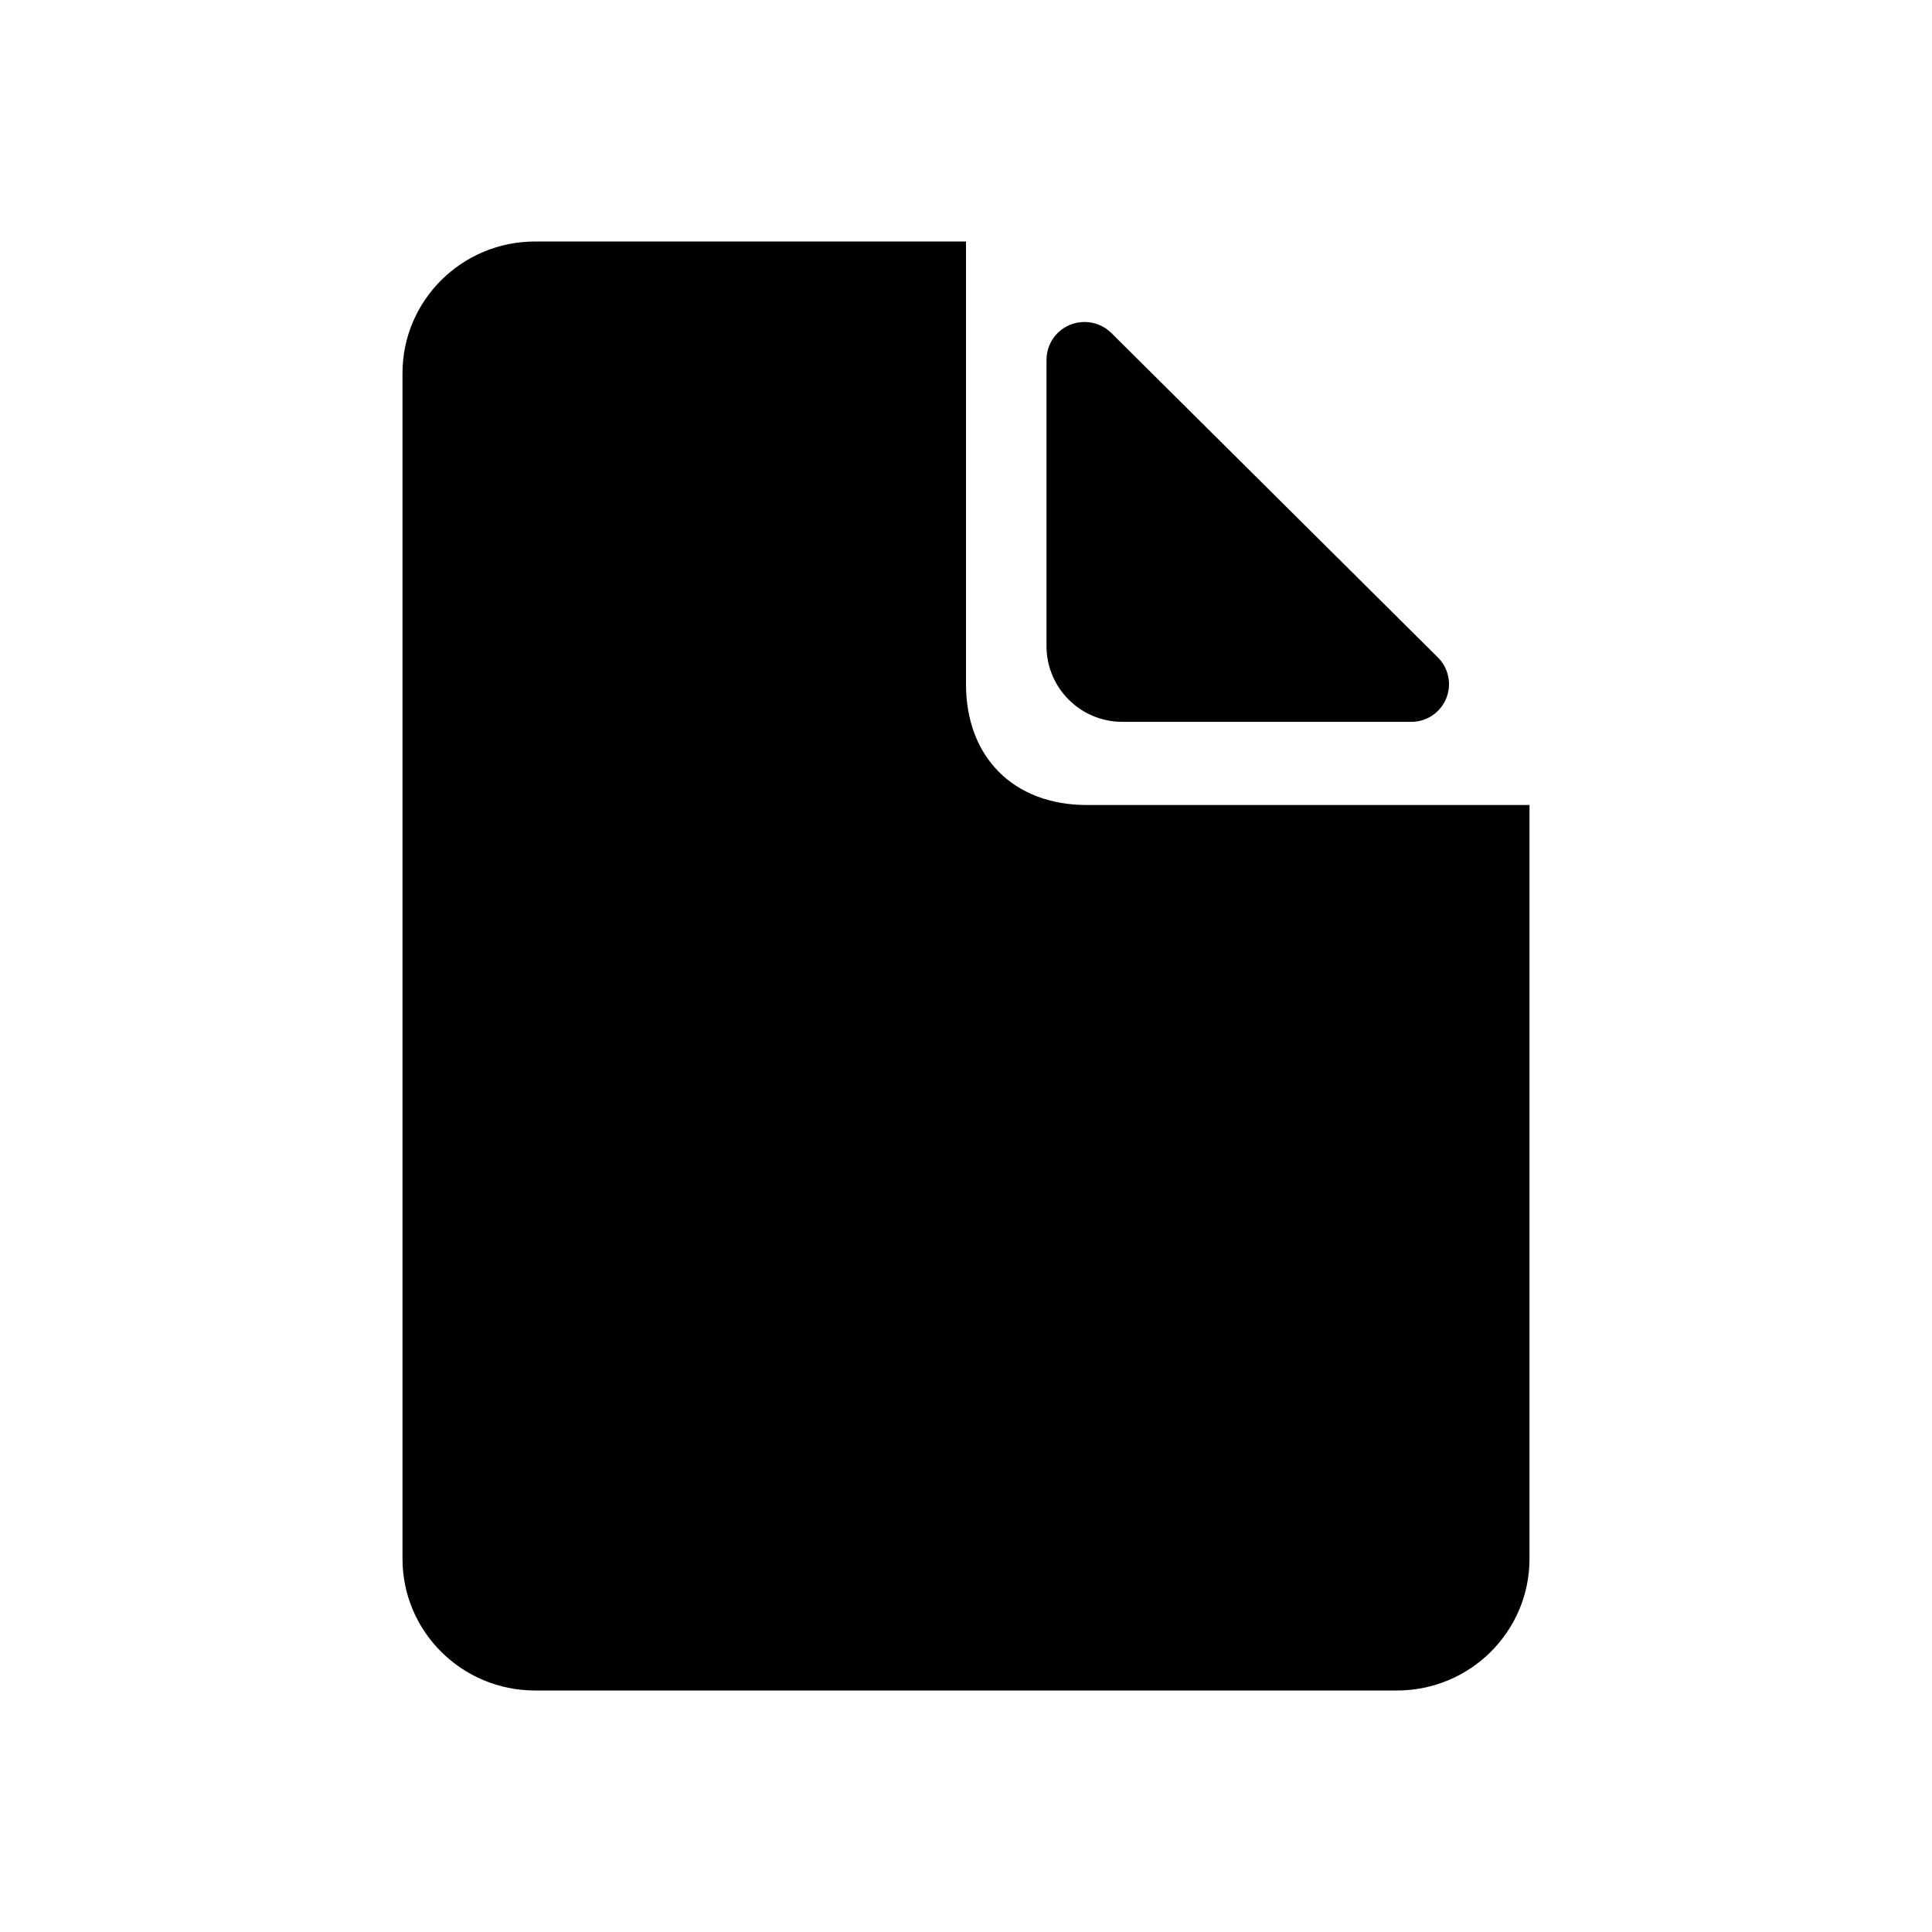
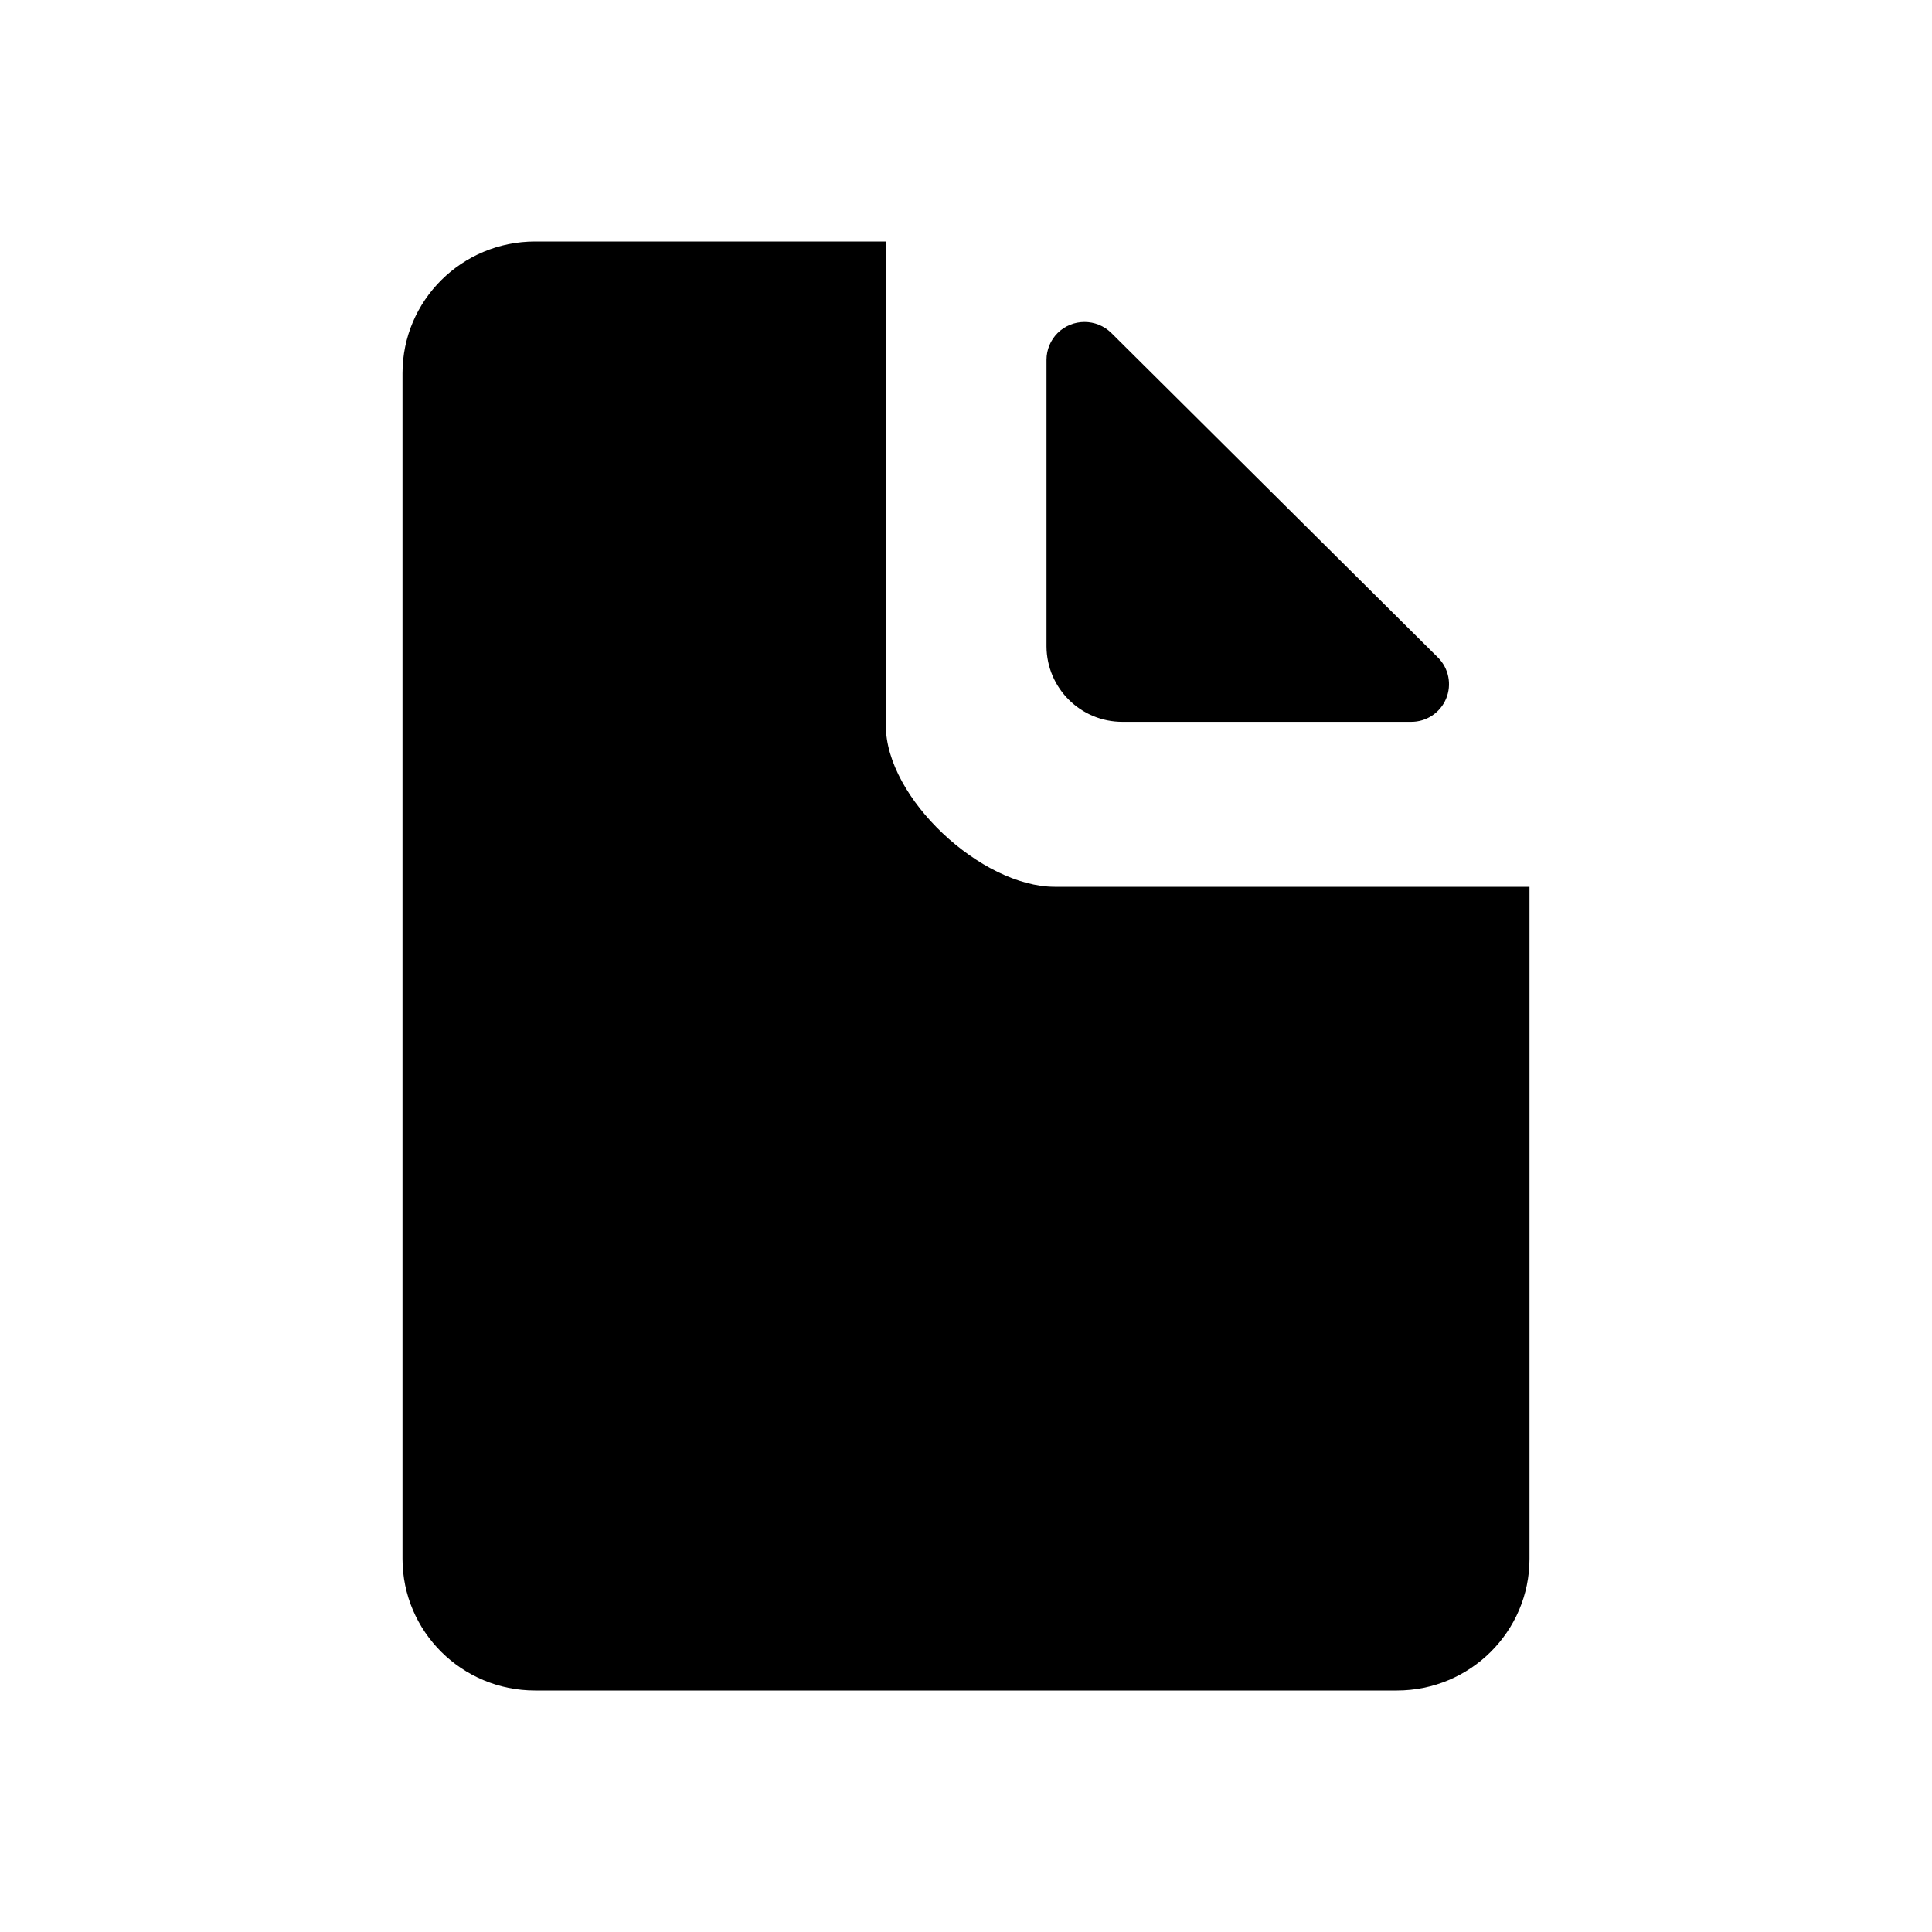
<svg xmlns="http://www.w3.org/2000/svg" width="24" height="24" viewBox="0 0 24 24">
-   <path fill="#000" fill-rule="evenodd" d="M12 3v5.5c0 .904.59 1.5 1.5 1.5H19v9.364c0 .903-.737 1.636-1.647 1.636H6.647C5.737 21 5 20.267 5 19.364V4.636C5 3.733 5.737 3 6.647 3H12zm1 1.47c0-.125.05-.245.138-.333a.475.475 0 0 1 .668 0l4.056 4.03a.468.468 0 0 1-.334.8h-3.583A.942.942 0 0 1 13 8.03v-3.56z" />
+   <path fill="#000" fill-rule="evenodd" d="M11.004 3v6.012c0 .904 1.188 2.004 2.098 2.004H19v8.348c0 .903-.737 1.636-1.647 1.636H6.647C5.737 21 5 20.267 5 19.364V4.636C5 3.733 5.737 3 6.647 3h4.357zM13 4.47c0-.125.05-.245.138-.333a.475.475 0 0 1 .668 0l4.056 4.03a.468.468 0 0 1-.334.8h-3.583A.942.942 0 0 1 13 8.03v-3.56z" />
</svg>
